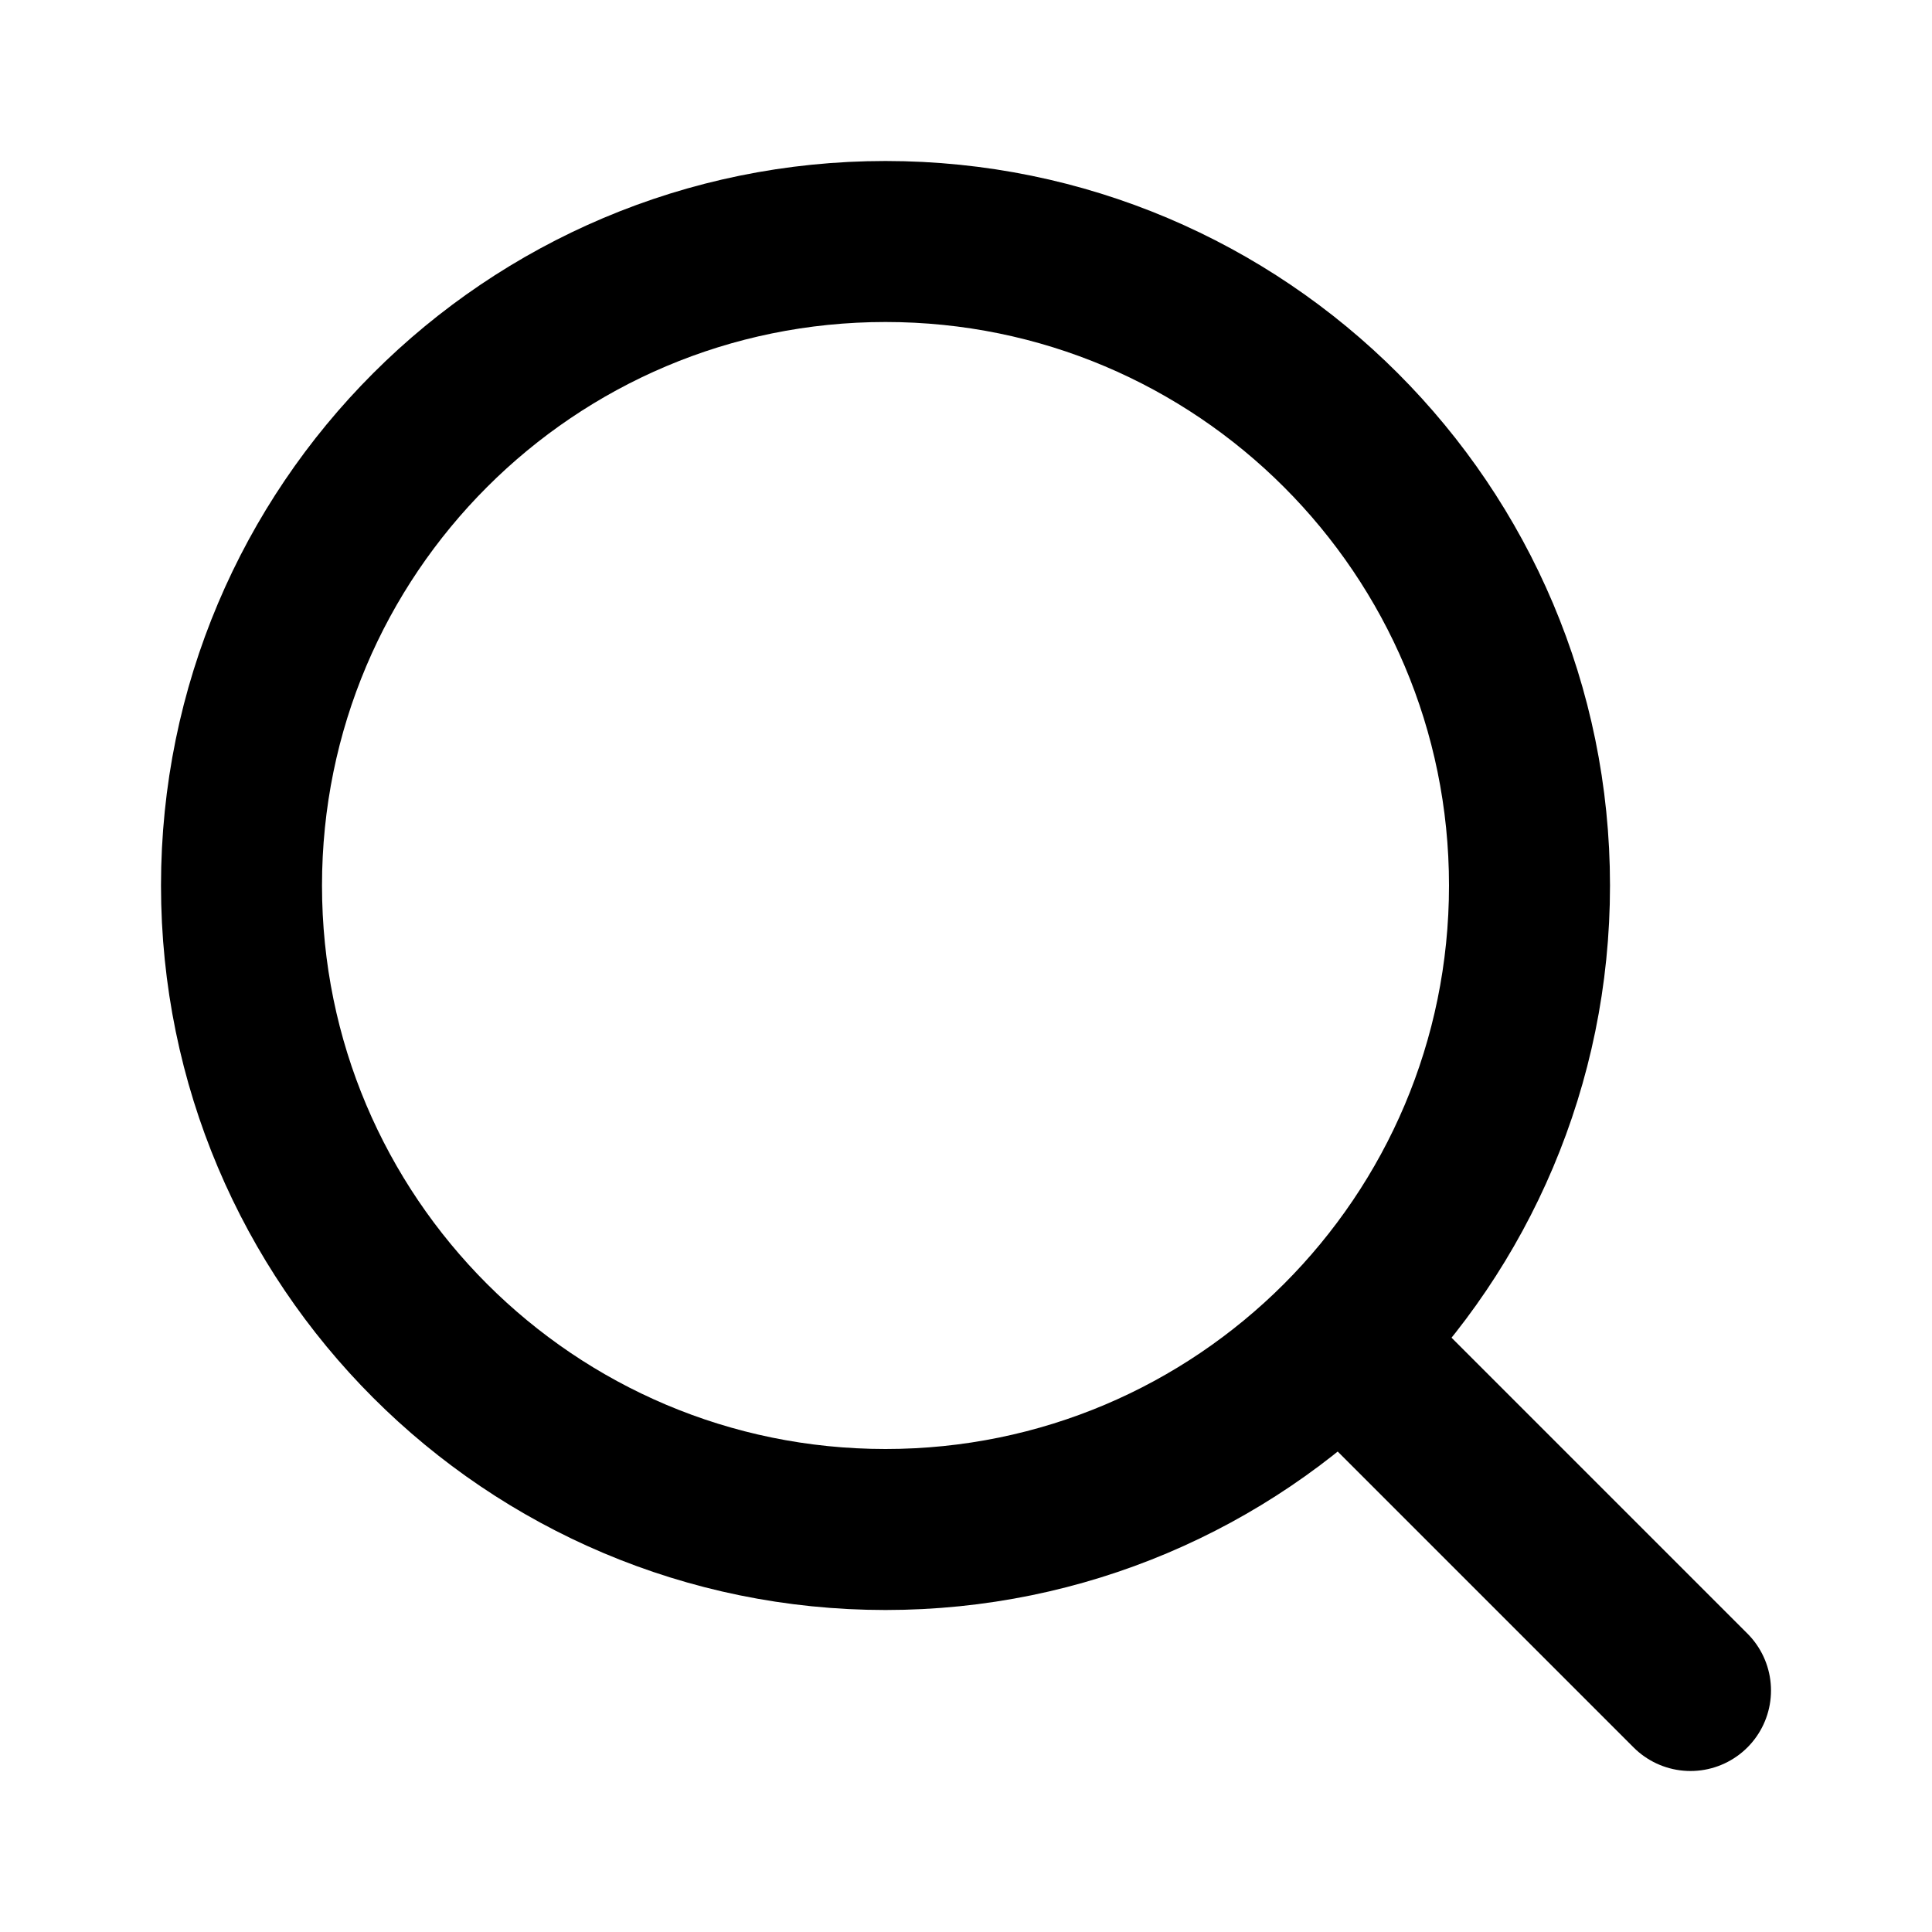
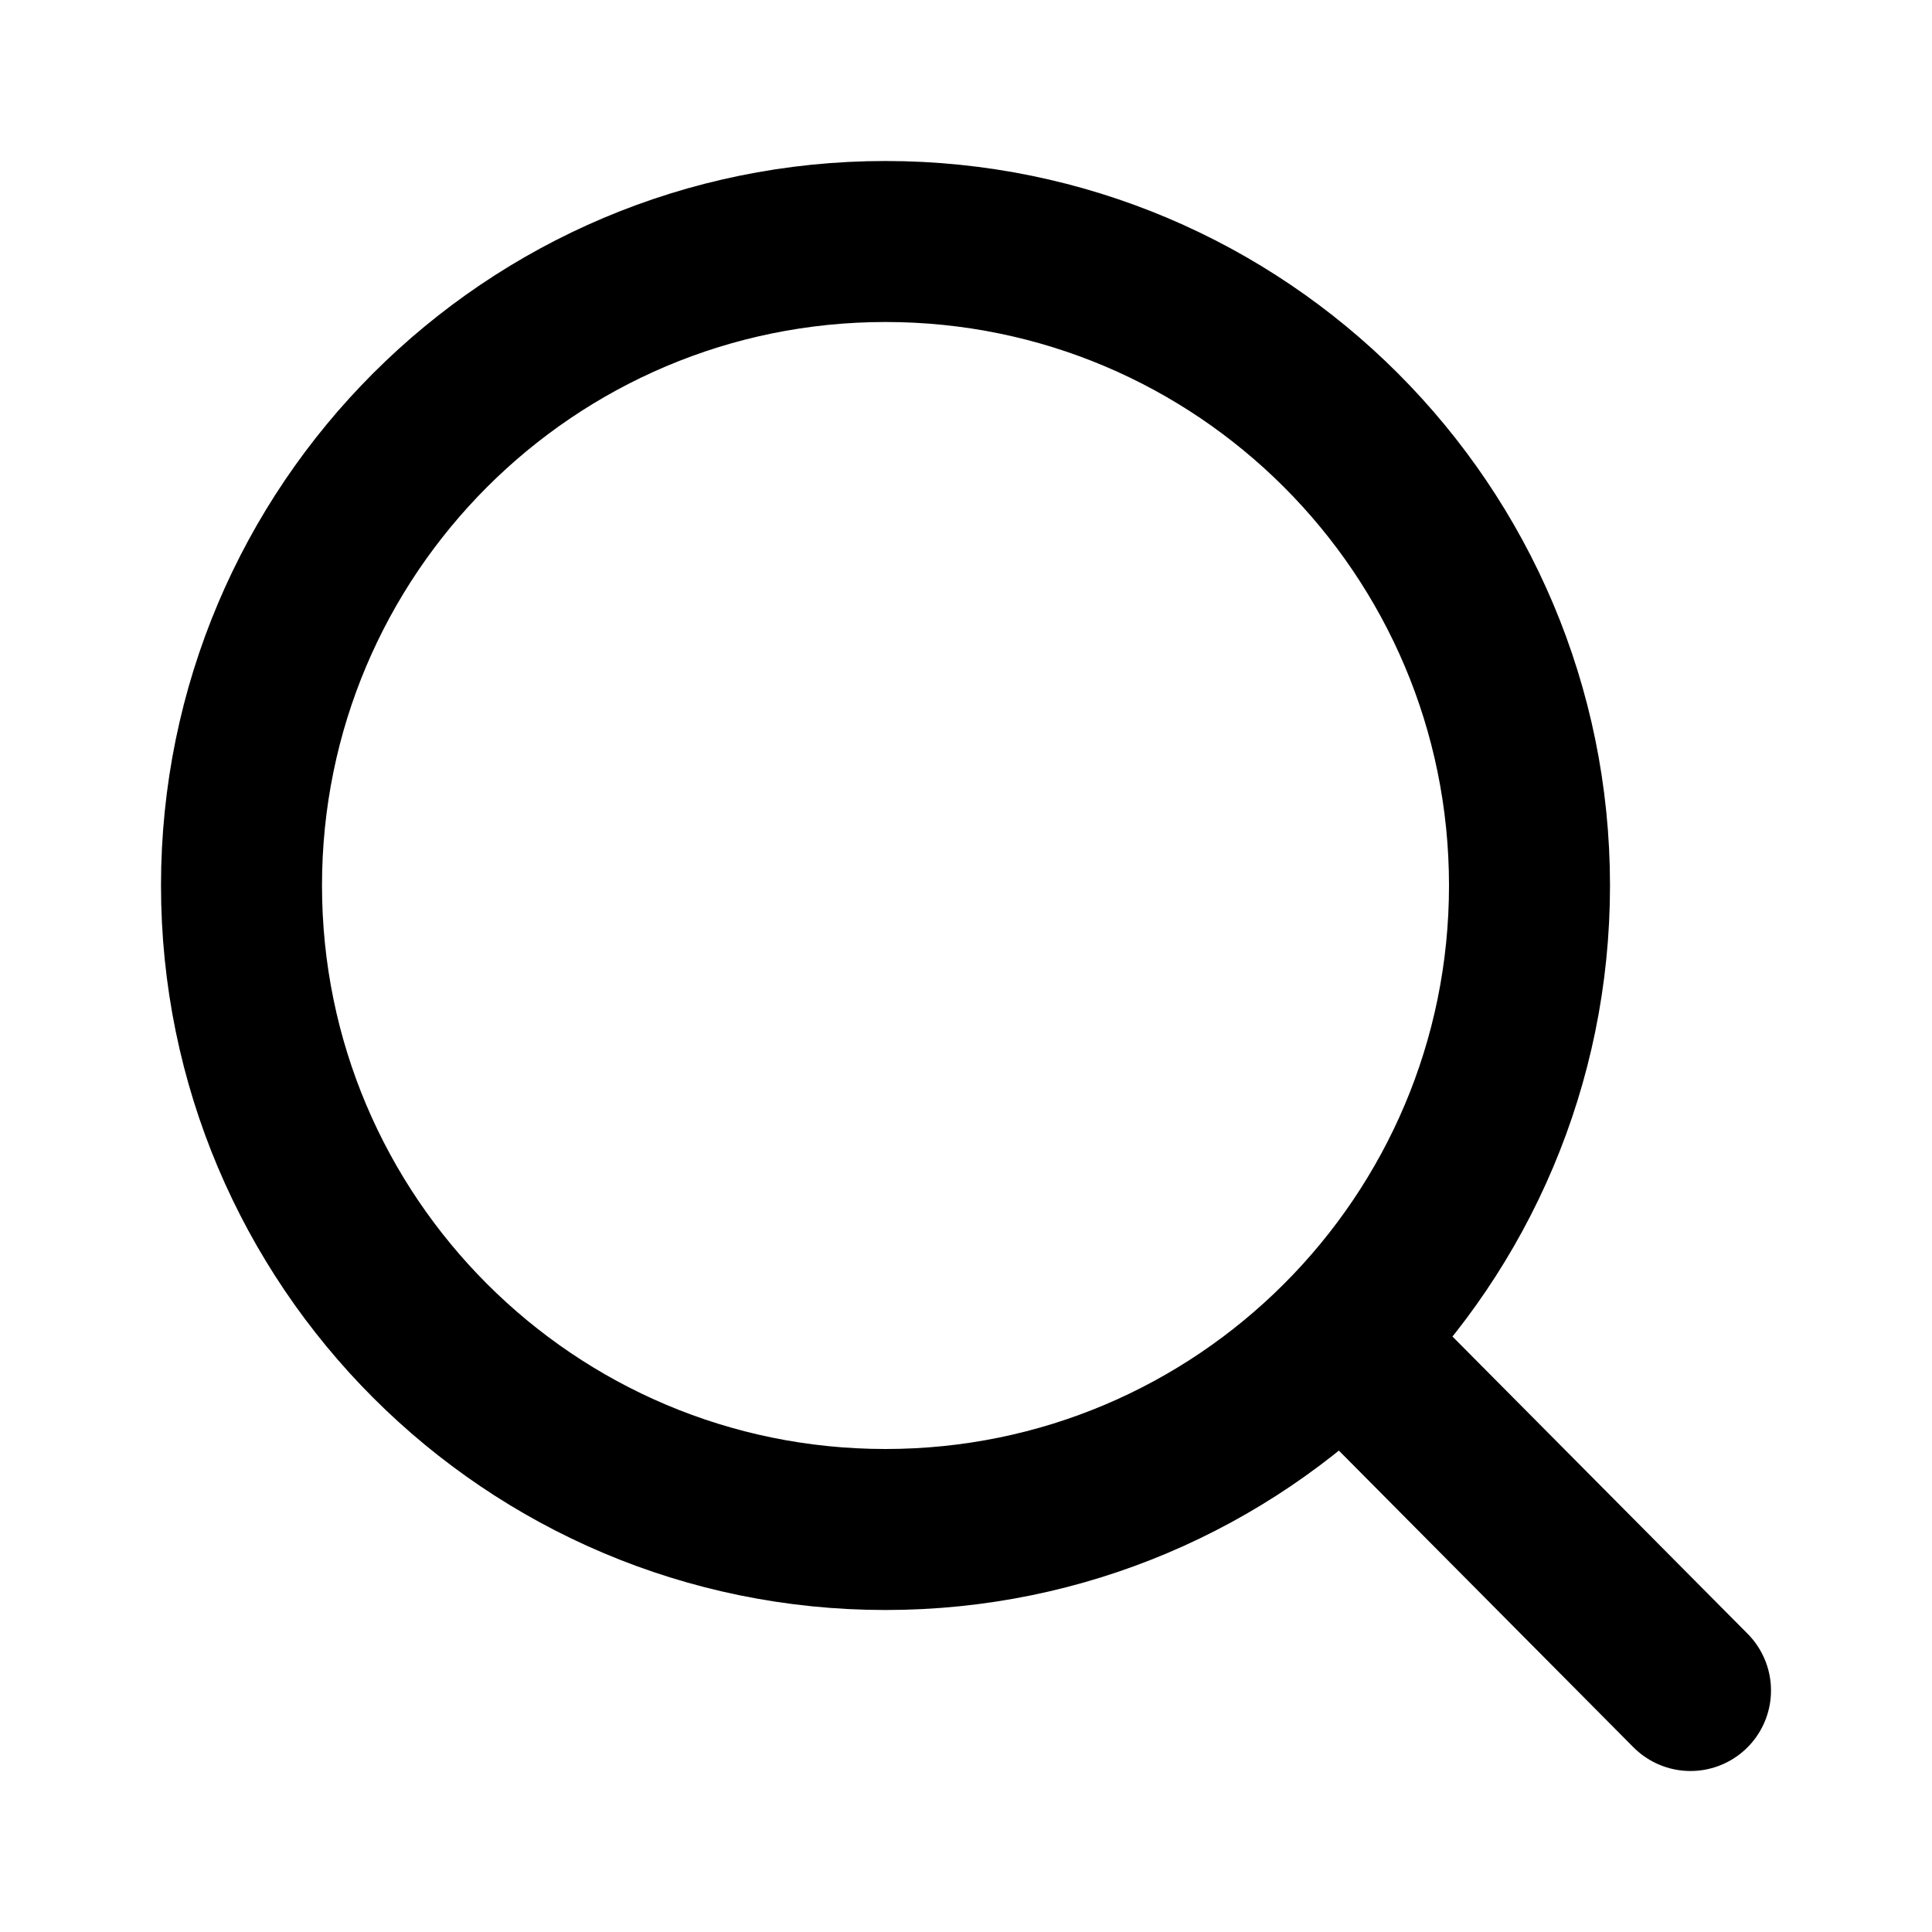
- <svg xmlns="http://www.w3.org/2000/svg" width="24" height="24" viewBox="0 0 24 24" fill="none" stroke="currentColor" stroke-width="2" stroke-linecap="round" stroke-linejoin="round" class="lucide lucide-search-icon lucide-search">
-   <circle cx="11" cy="11" r="8" />
-   <path d="m21 21-4.3-4.3" />
+ <svg xmlns="http://www.w3.org/2000/svg" width="800px" height="800px" viewBox="0 0 24 24" fill="none">
+   <path d="M16.672 16.641L21 21M19 11C19 15.418 15.418 19 11 19C6.582 19 3 15.418 3 11C3 6.582 6.582 3 11 3C15.418 3 19 6.582 19 11Z" stroke="#000000" stroke-width="2" stroke-linecap="round" stroke-linejoin="round" />
</svg>
